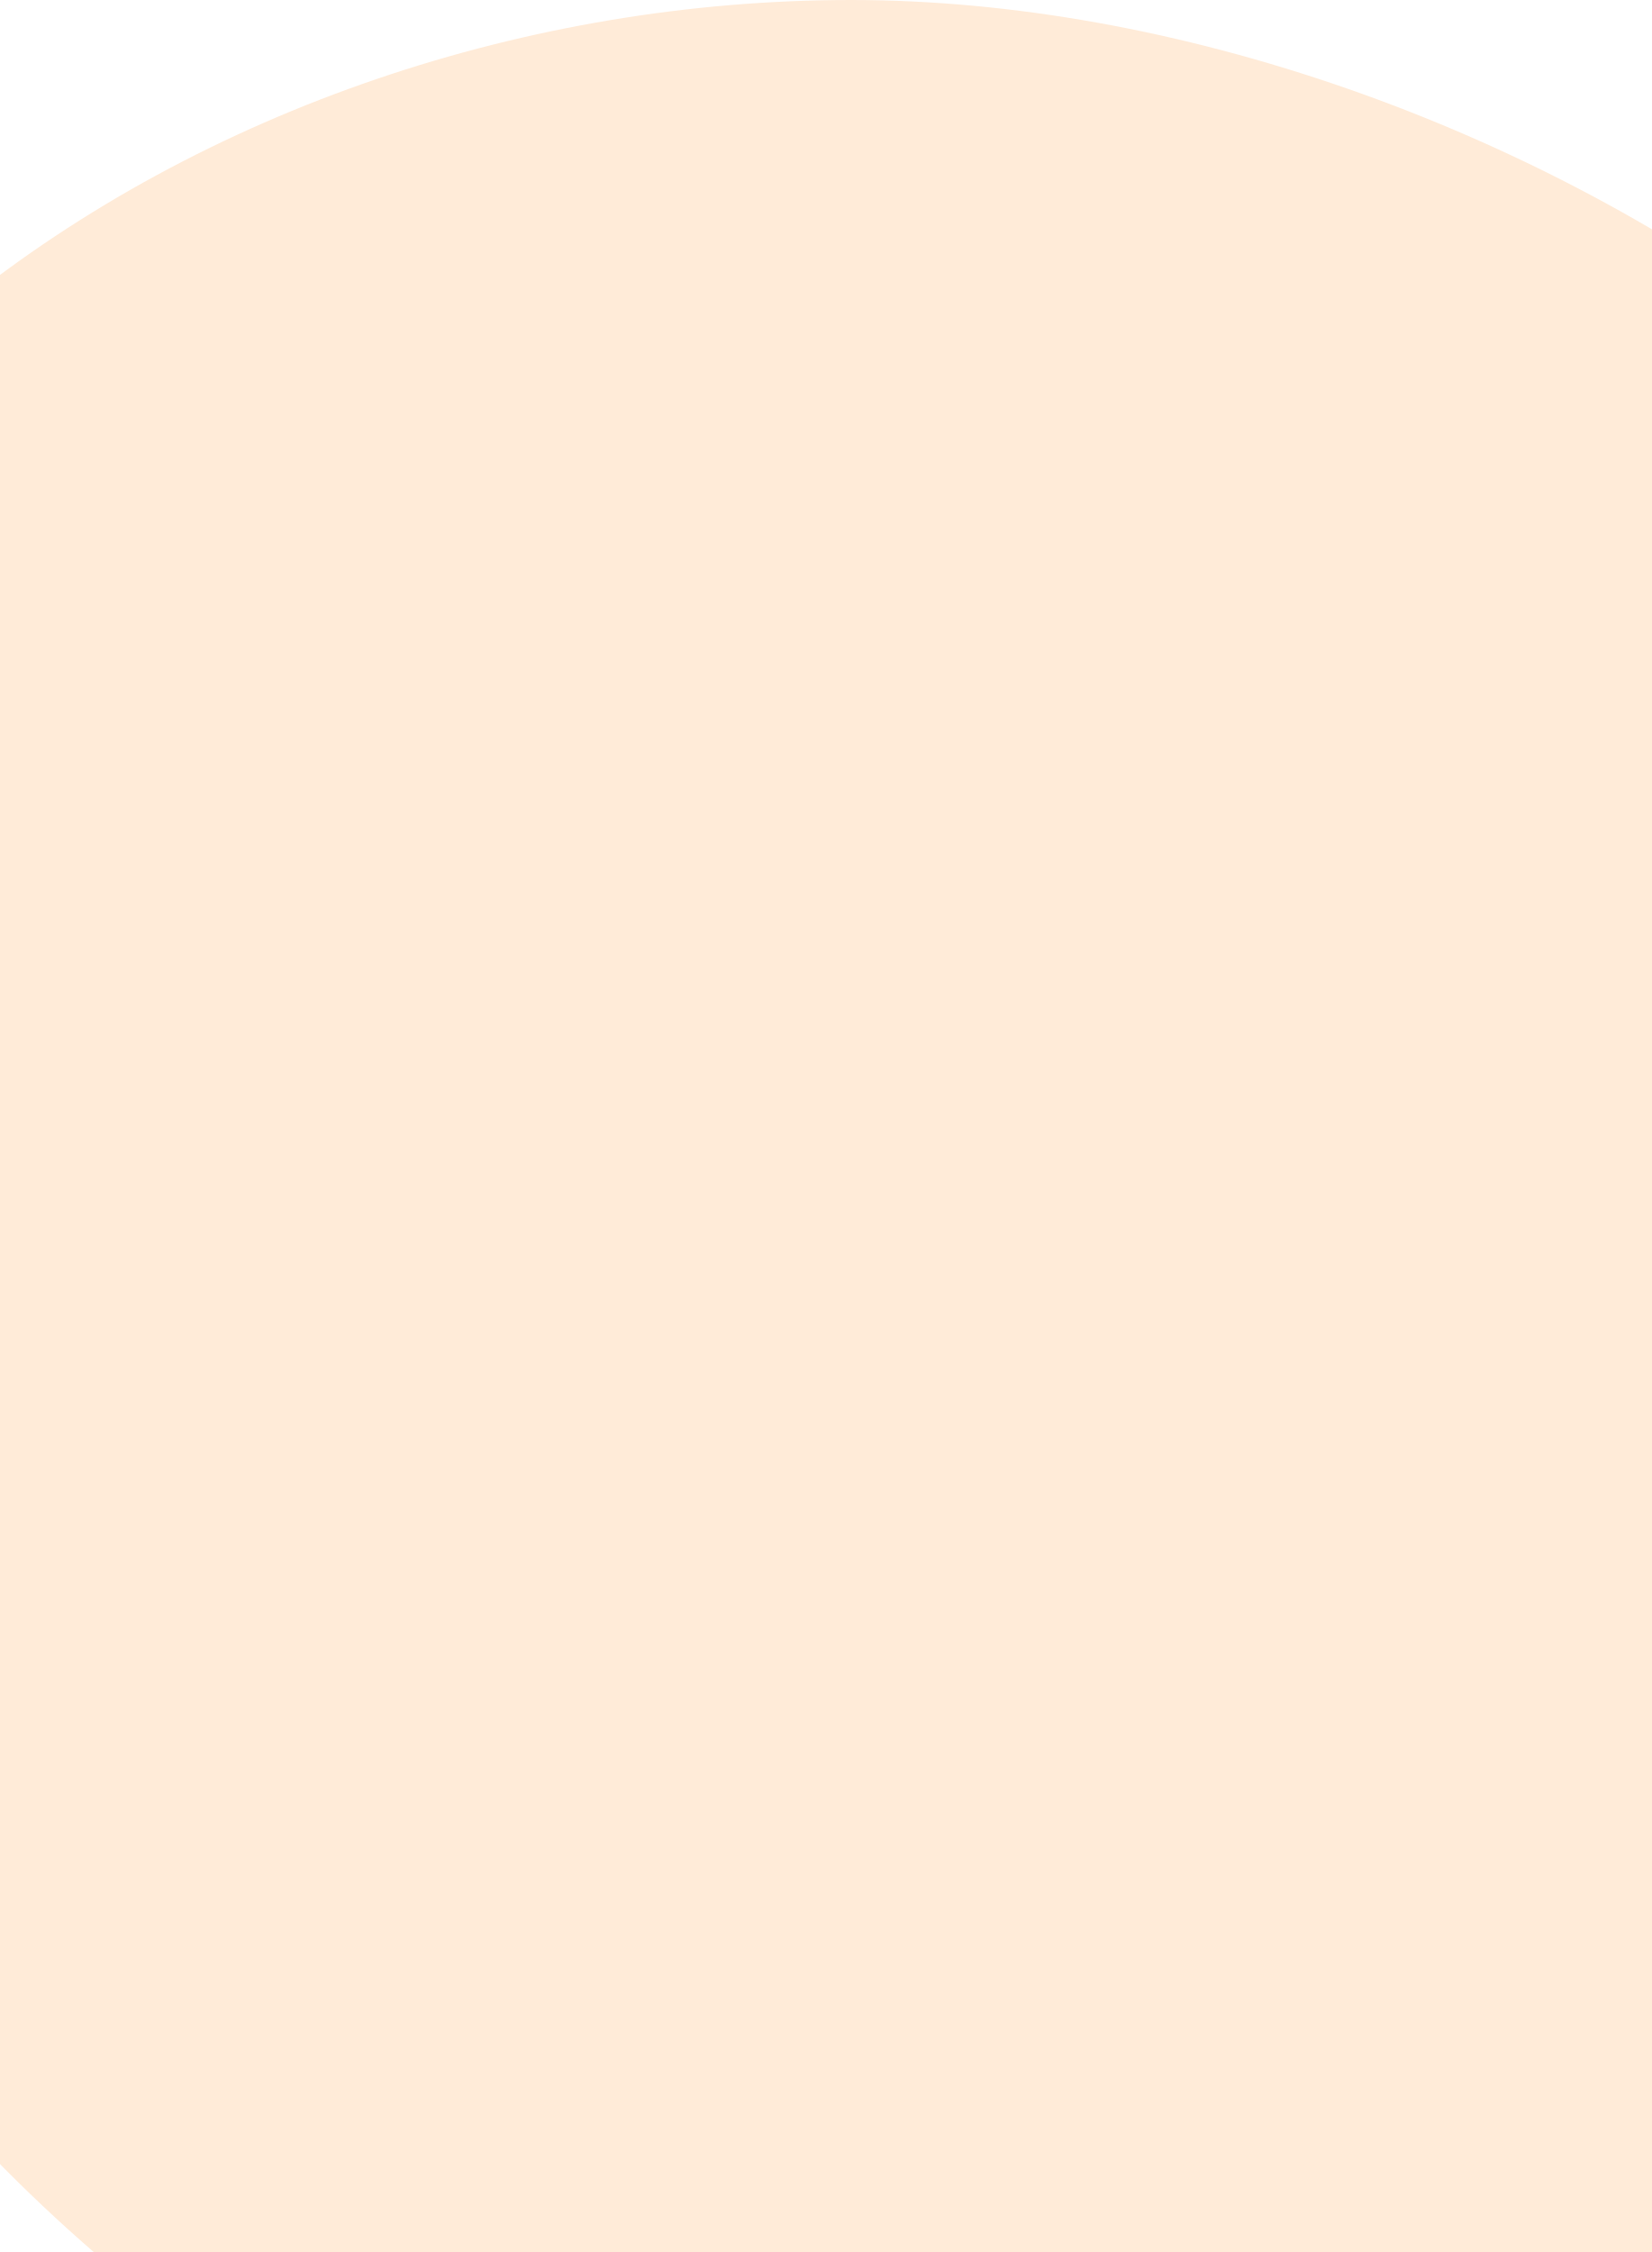
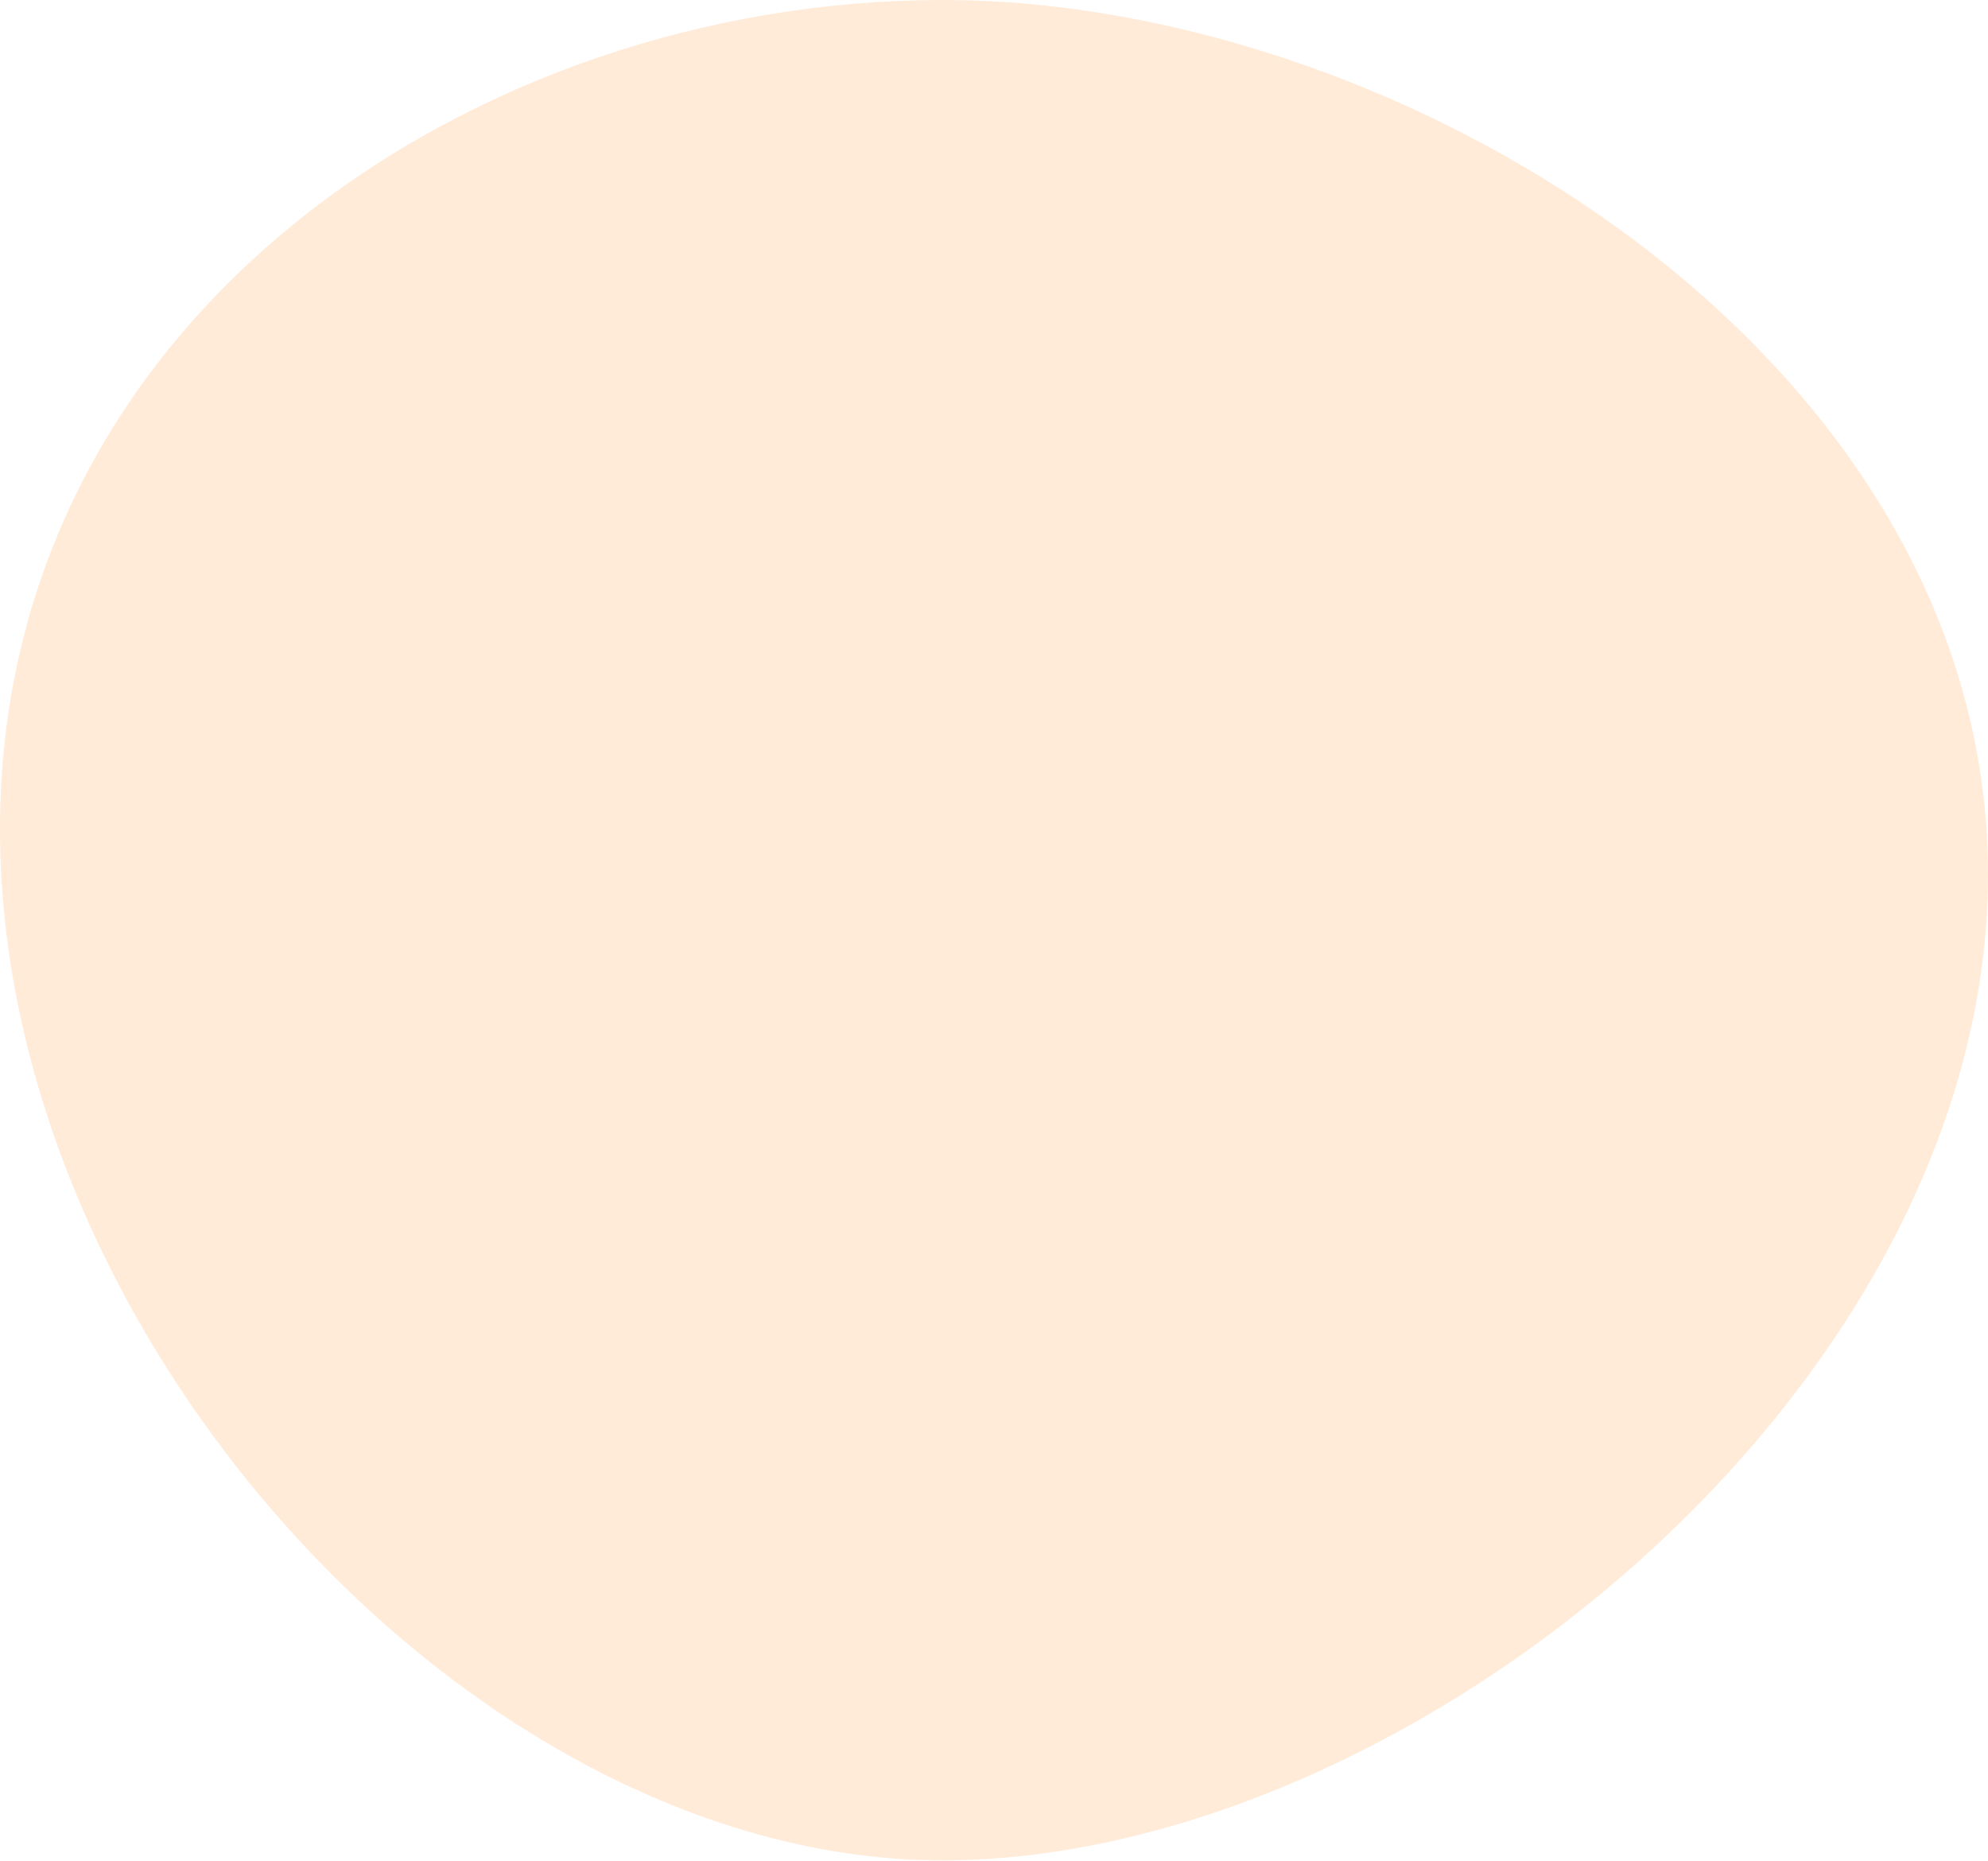
- <svg xmlns="http://www.w3.org/2000/svg" width="393" height="536" viewBox="0 0 393 536" fill="none">
-   <path d="M546 287.211C546 455.934 355.731 611 202.586 611C49.44 611 -107 441.031 -107 272.308C-107 103.585 49.44 0 202.586 0C355.731 0 546 118.488 546 287.211Z" fill="#FFEBD8" />
+ <svg xmlns="http://www.w3.org/2000/svg" width="653" height="611" viewBox="0 0 653 611" fill="none">
+   <path d="M653 287.211C653 455.934 462.731 611 309.586 611C156.44 611 0 441.031 0 272.308C0 103.585 156.44 0 309.586 0C462.731 0 653 118.488 653 287.211Z" fill="#FFEBD8" />
</svg>
